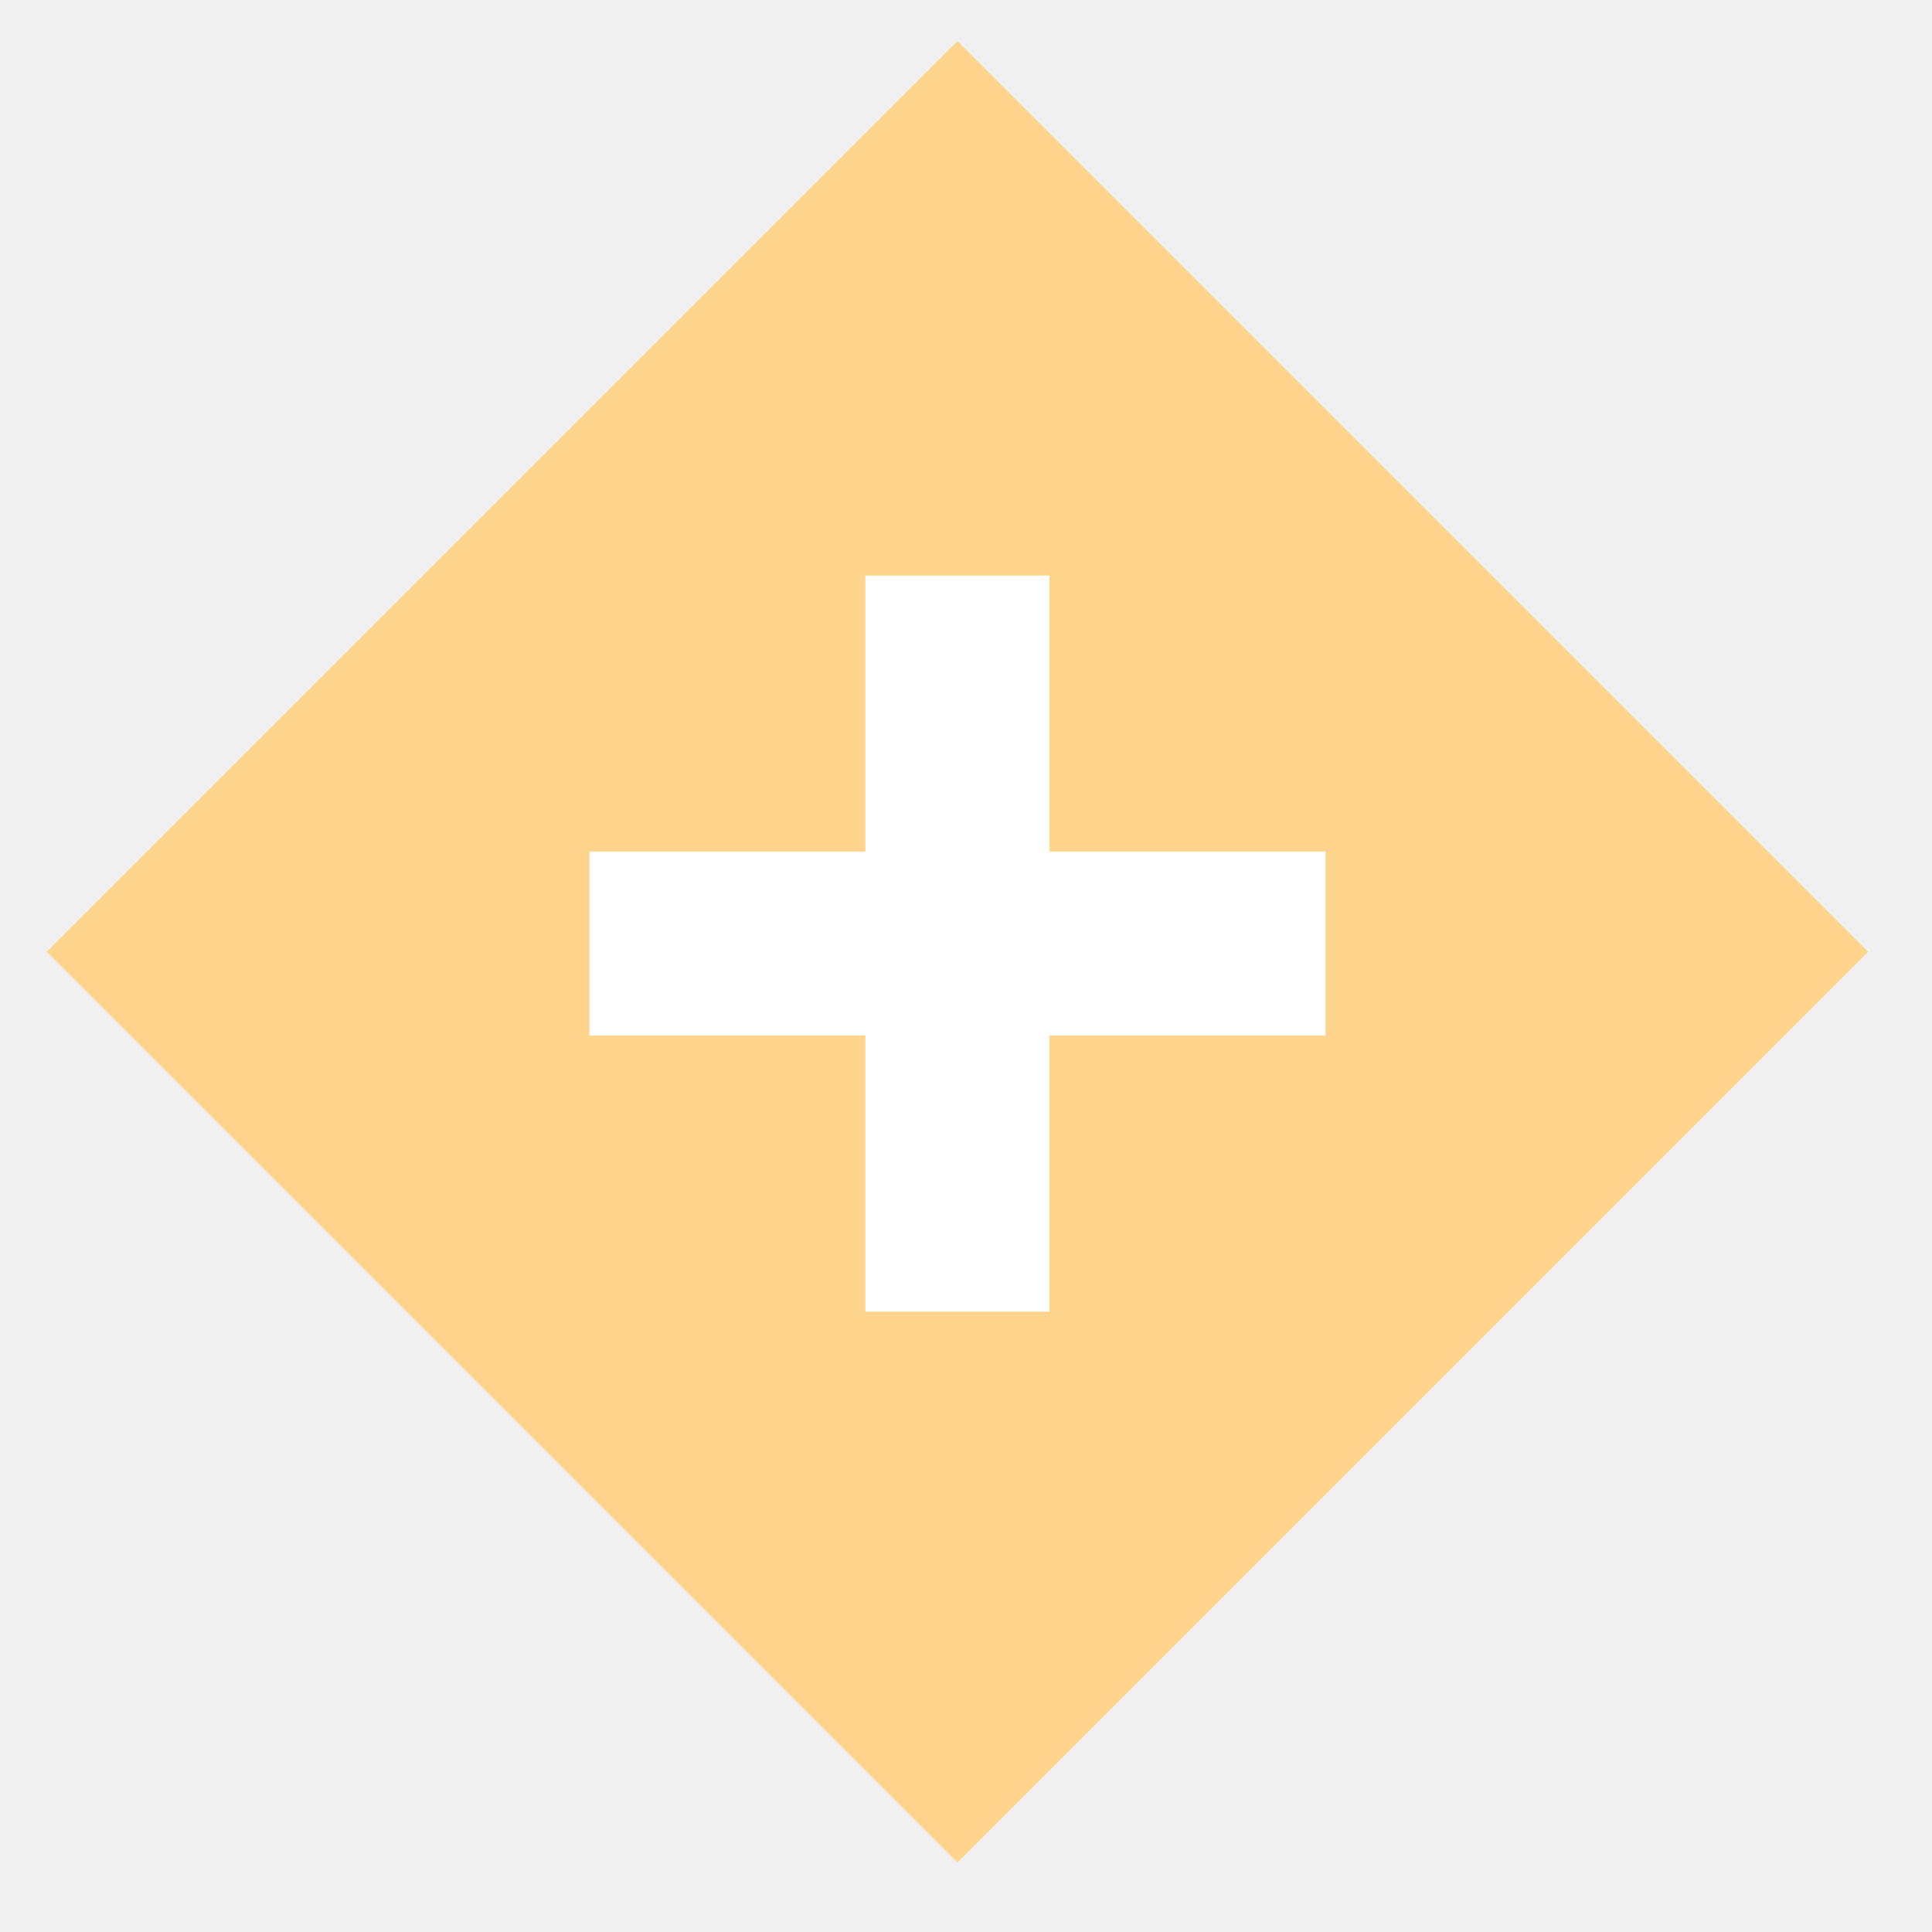
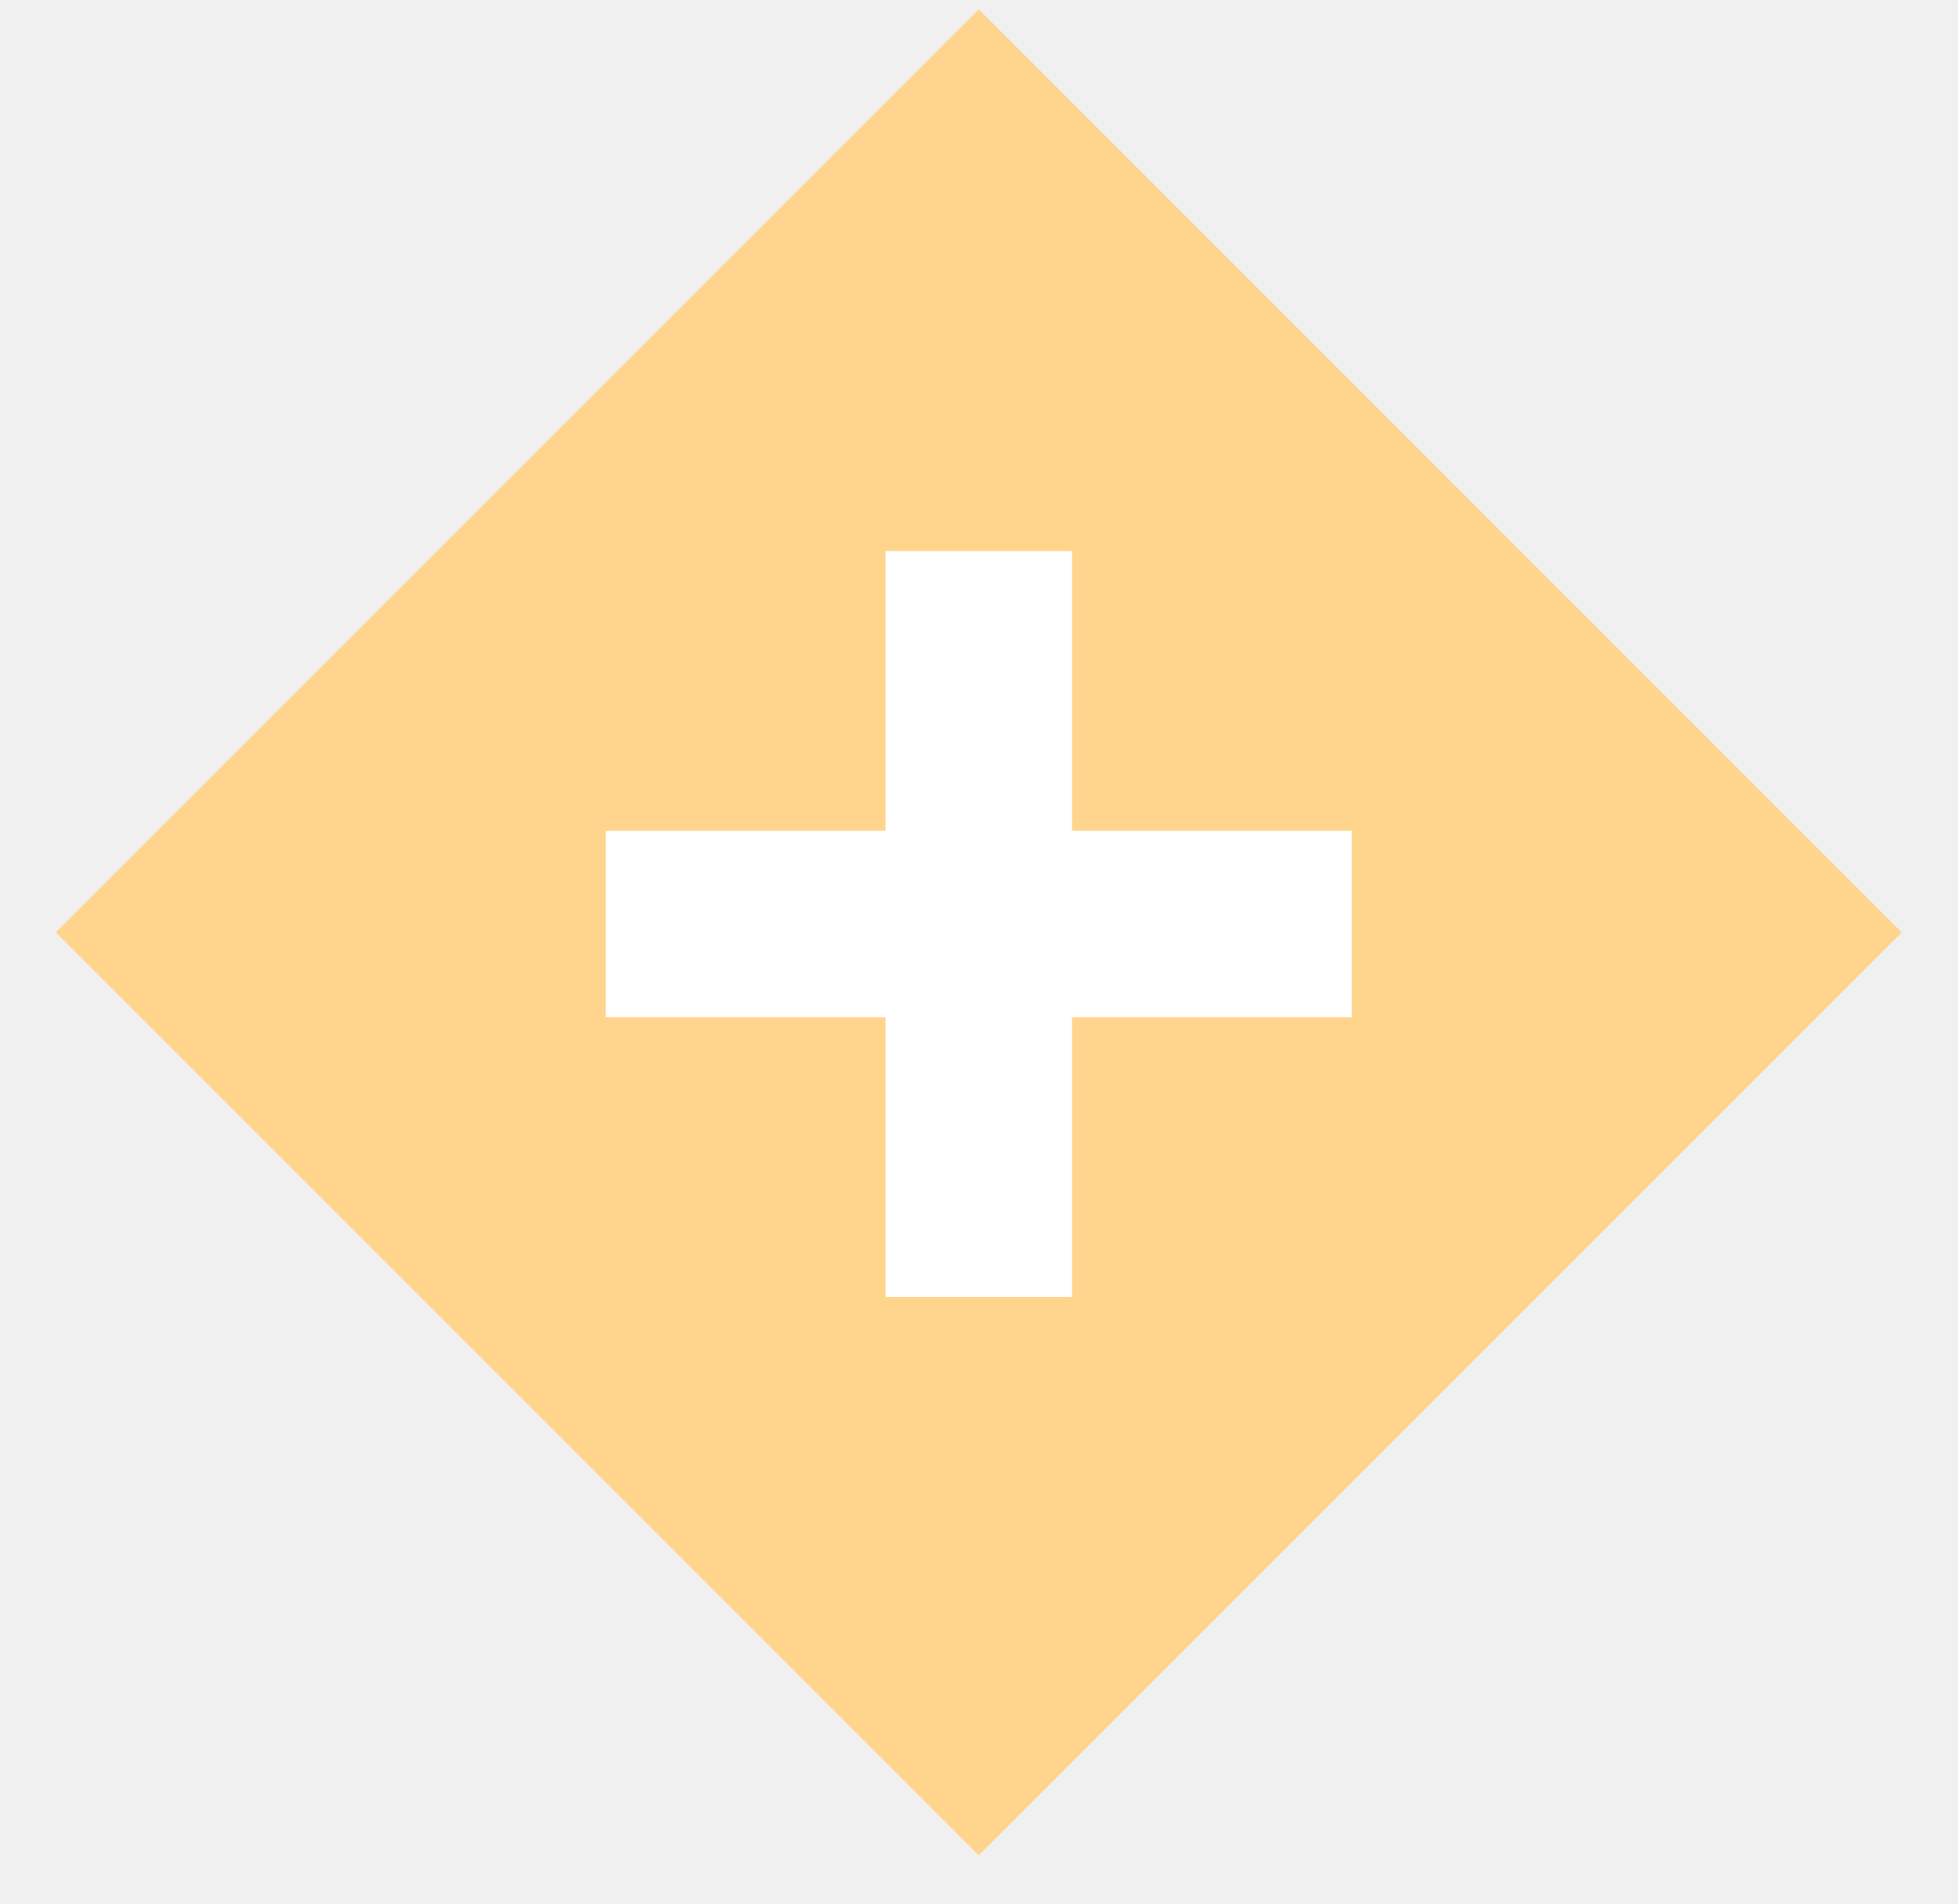
- <svg xmlns="http://www.w3.org/2000/svg" width="36px" height="36px" viewBox="0 0 36 36" version="1.1">
-   <g id="并行分支（+）" stroke="none" stroke-width="1" fill="none" fill-rule="evenodd">
-     <g id="编组-14">
-       <rect id="矩形复制-27" x="0" y="0" width="36" height="36" />
-       <g id="编组-20" transform="translate(0.697331, 0.59366)">
+ <svg xmlns="http://www.w3.org/2000/svg" width="36px" height="35px" viewBox="0 0 36 35" version="1.1">
+   <g id="并行分支正常状态（+）" stroke="none" stroke-width="1" fill="none" fill-rule="evenodd">
+     <g id="编组-72复制">
+       <g id="编组-20" transform="translate(0.852814, 0)">
        <g id="编组-13">
          <g id="并行分支" fill="#FFD58D">
            <polygon id="矩形复制-65" transform="translate(17.14286, 17.14286) rotate(-225) translate(-17.14286, -17.14286) " points="5.143 5.143 29.143 5.143 29.143 29.143 5.143 29.143" />
          </g>
          <g id="编组-71" transform="translate(8.571429, 8.571429)">
            <rect id="矩形" x="0" y="-8.70414851e-14" width="17.143" height="17.143" />
            <path d="M6.857,6.703 L6.857,1.56 L10.286,1.56 L10.286,6.703 L15.429,6.703 L15.429,10.131 L10.286,10.131 L10.286,15.274 L6.857,15.274 L6.857,10.131 L1.714,10.131 L1.714,6.703 L6.857,6.703 Z" id="形状结合" fill="#FFFFFF" />
          </g>
        </g>
      </g>
    </g>
  </g>
</svg>
